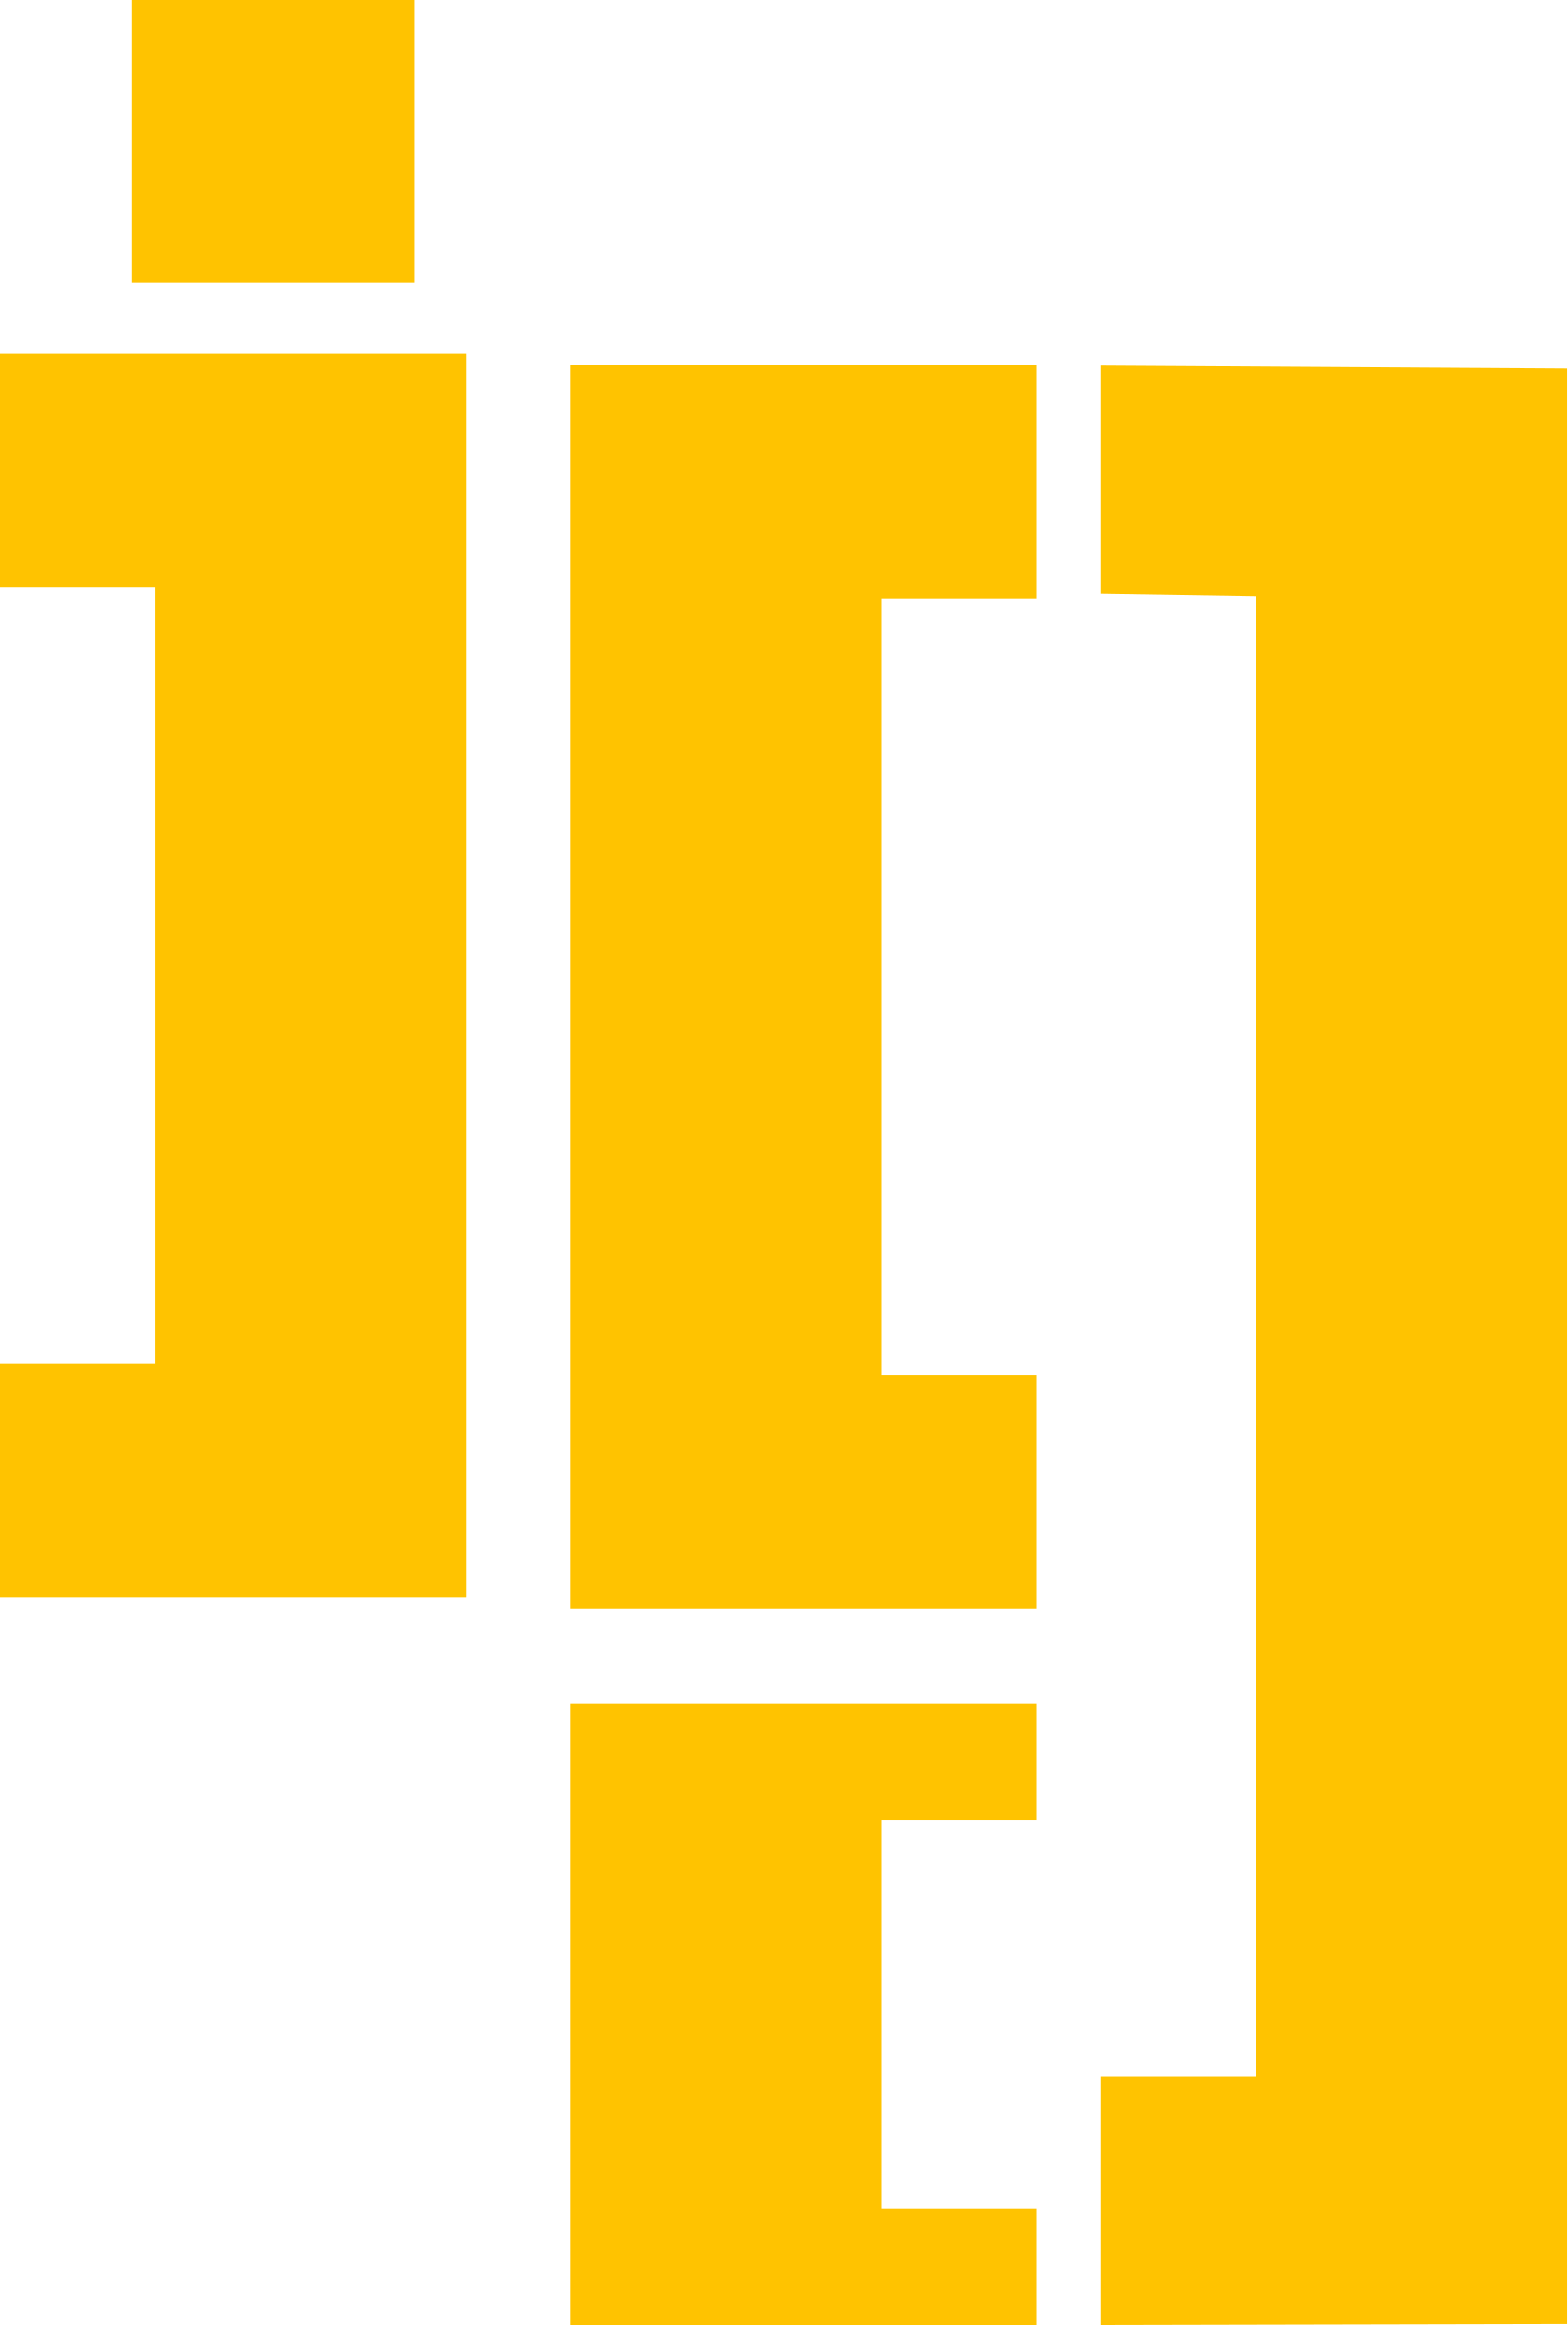
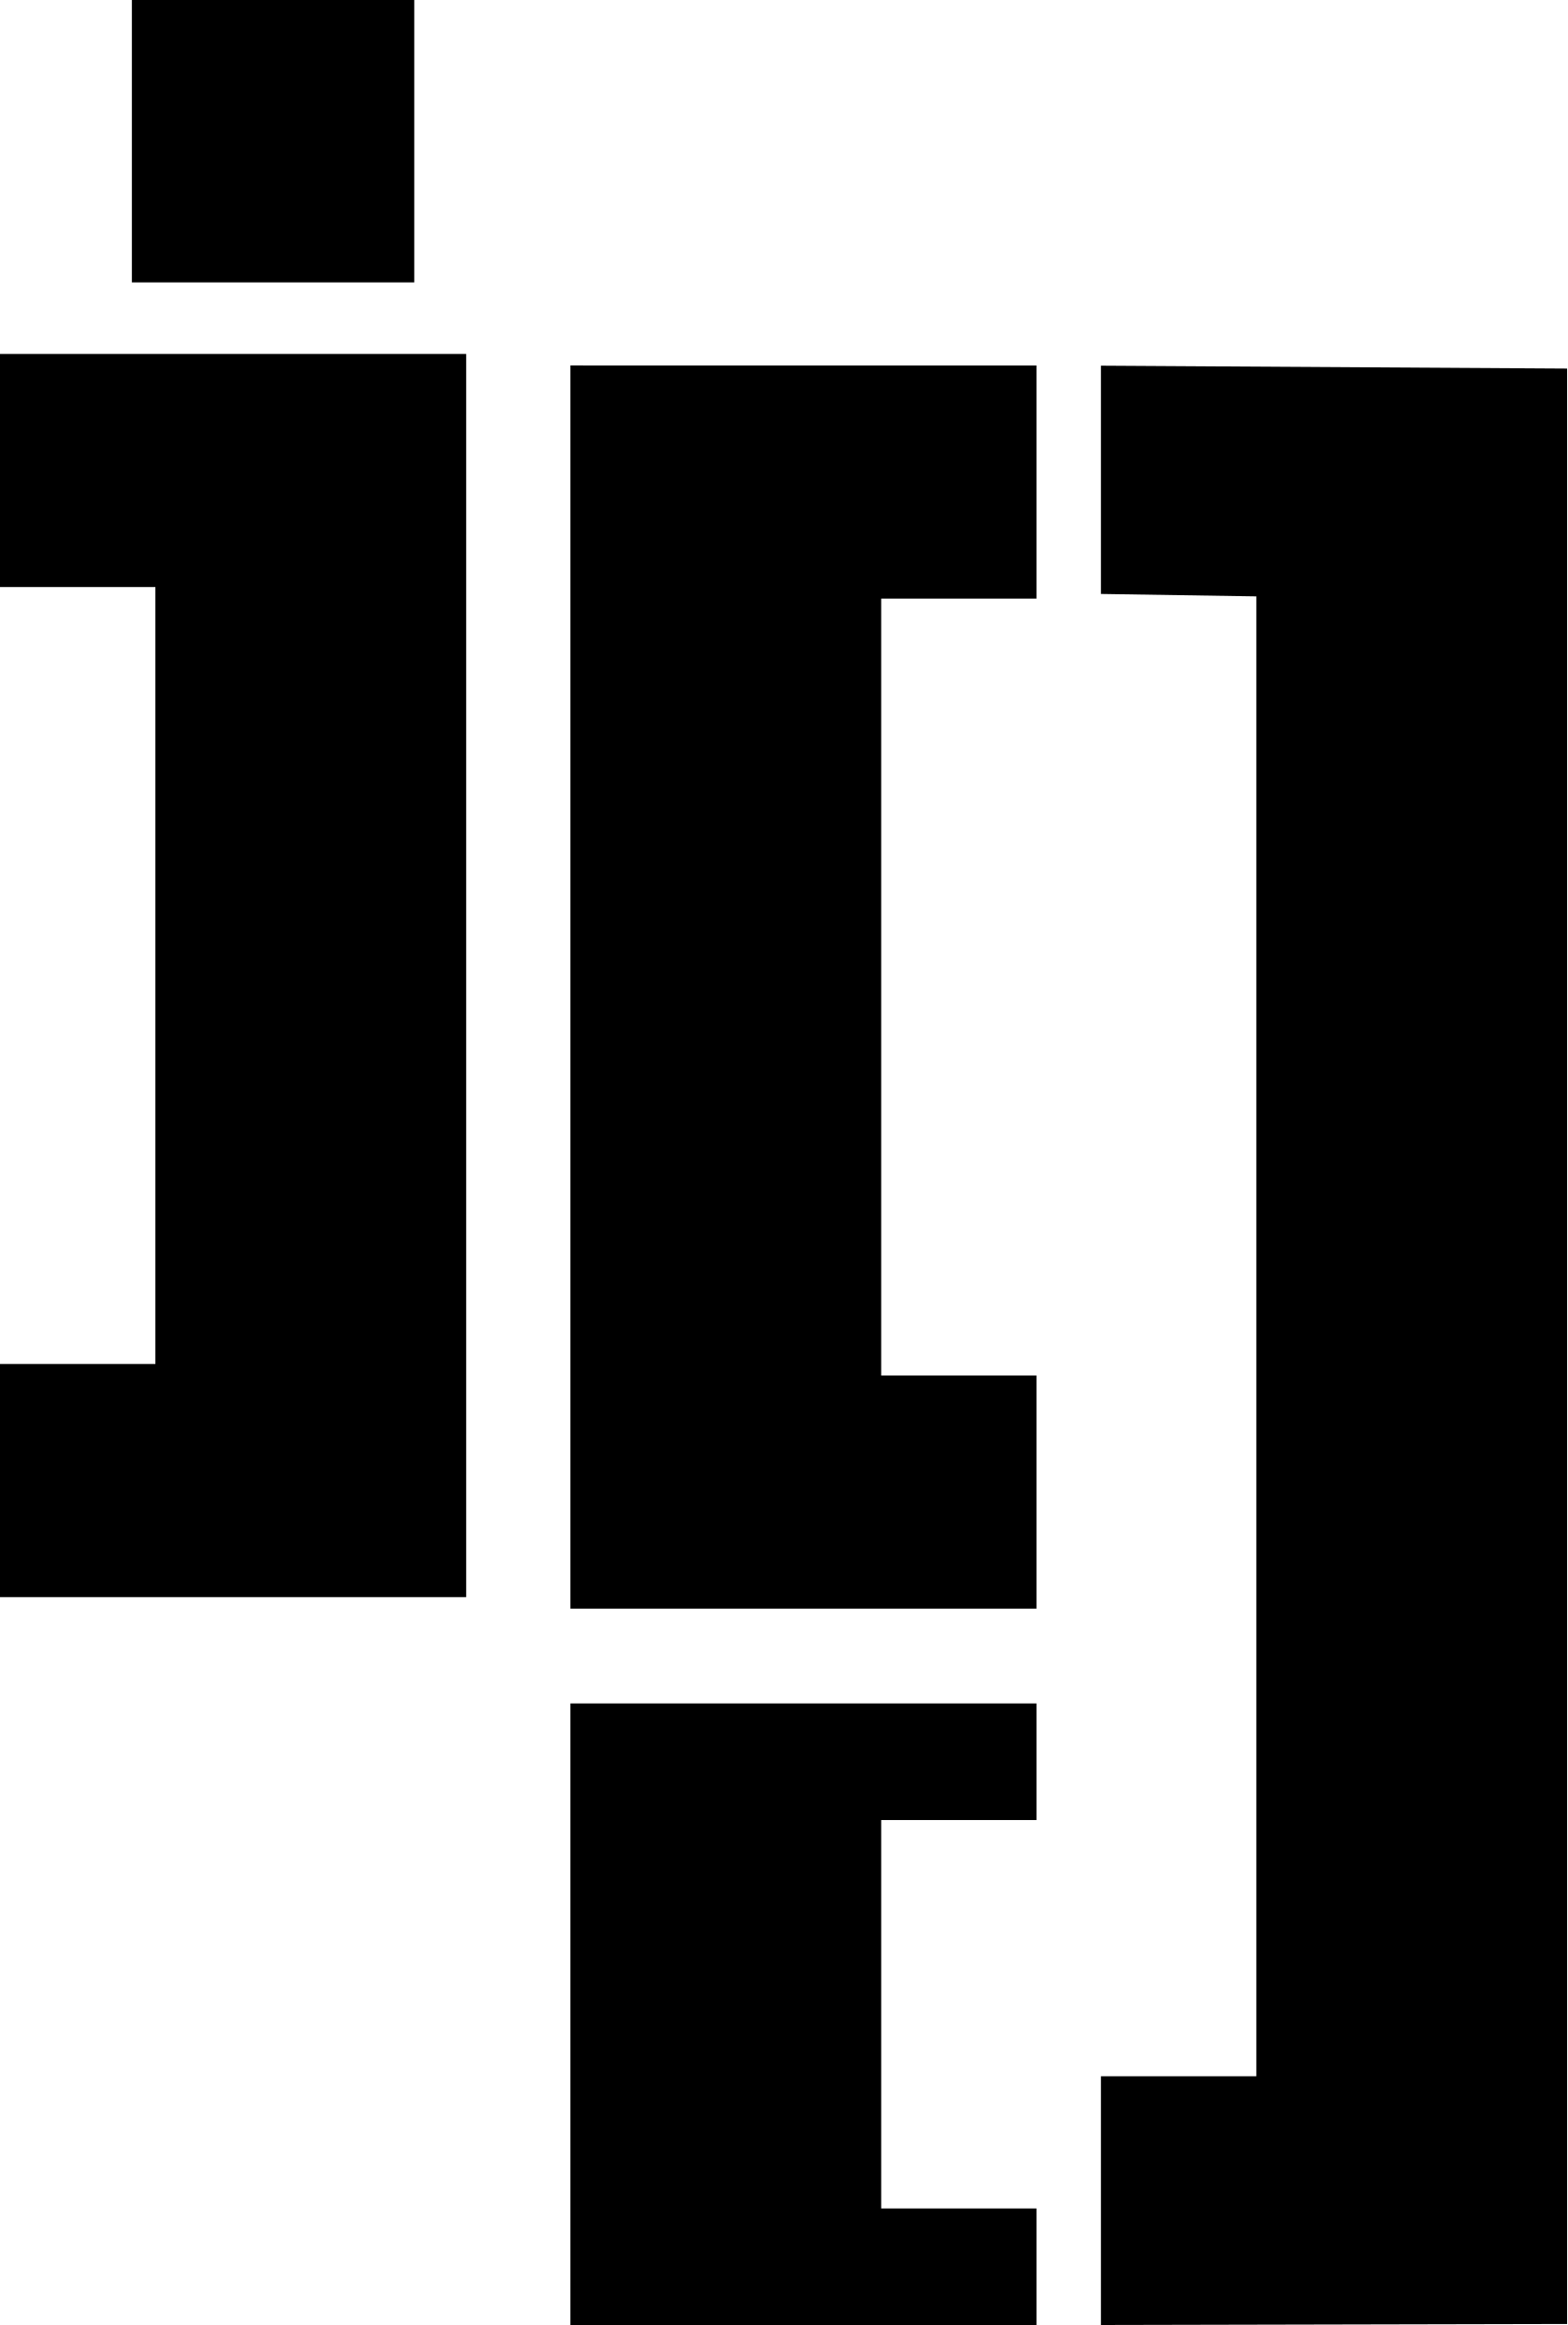
- <svg xmlns="http://www.w3.org/2000/svg" fill="#FFC300" viewBox="0 0 508.01 753.69">
+ <svg xmlns="http://www.w3.org/2000/svg" fill="#00000" viewBox="0 0 508.01 753.69">
  <g id="Capa_2" data-name="Capa 2">
    <g id="Capa_1-2" data-name="Capa 1">
      <path class="cls-1" d="M336,118.49v75.56H285.65V445.91H336v75.56H184.9v-403Z" />
      <path class="cls-1" d="M508,119.48V753.36l-151.12.33V673.06h50.37V193.33l-50.37-.79v-74Z" />
      <path class="cls-1" d="M151.12,114.74v403H0V442.16H50.37V190.3H0V114.74Z" />
      <rect class="cls-1" x="42.75" width="91.54" height="91.54" />
      <path class="cls-1" d="M336,552.2V590H285.65V715.91H336v37.78H184.9V552.2Z" />
    </g>
  </g>
</svg>
